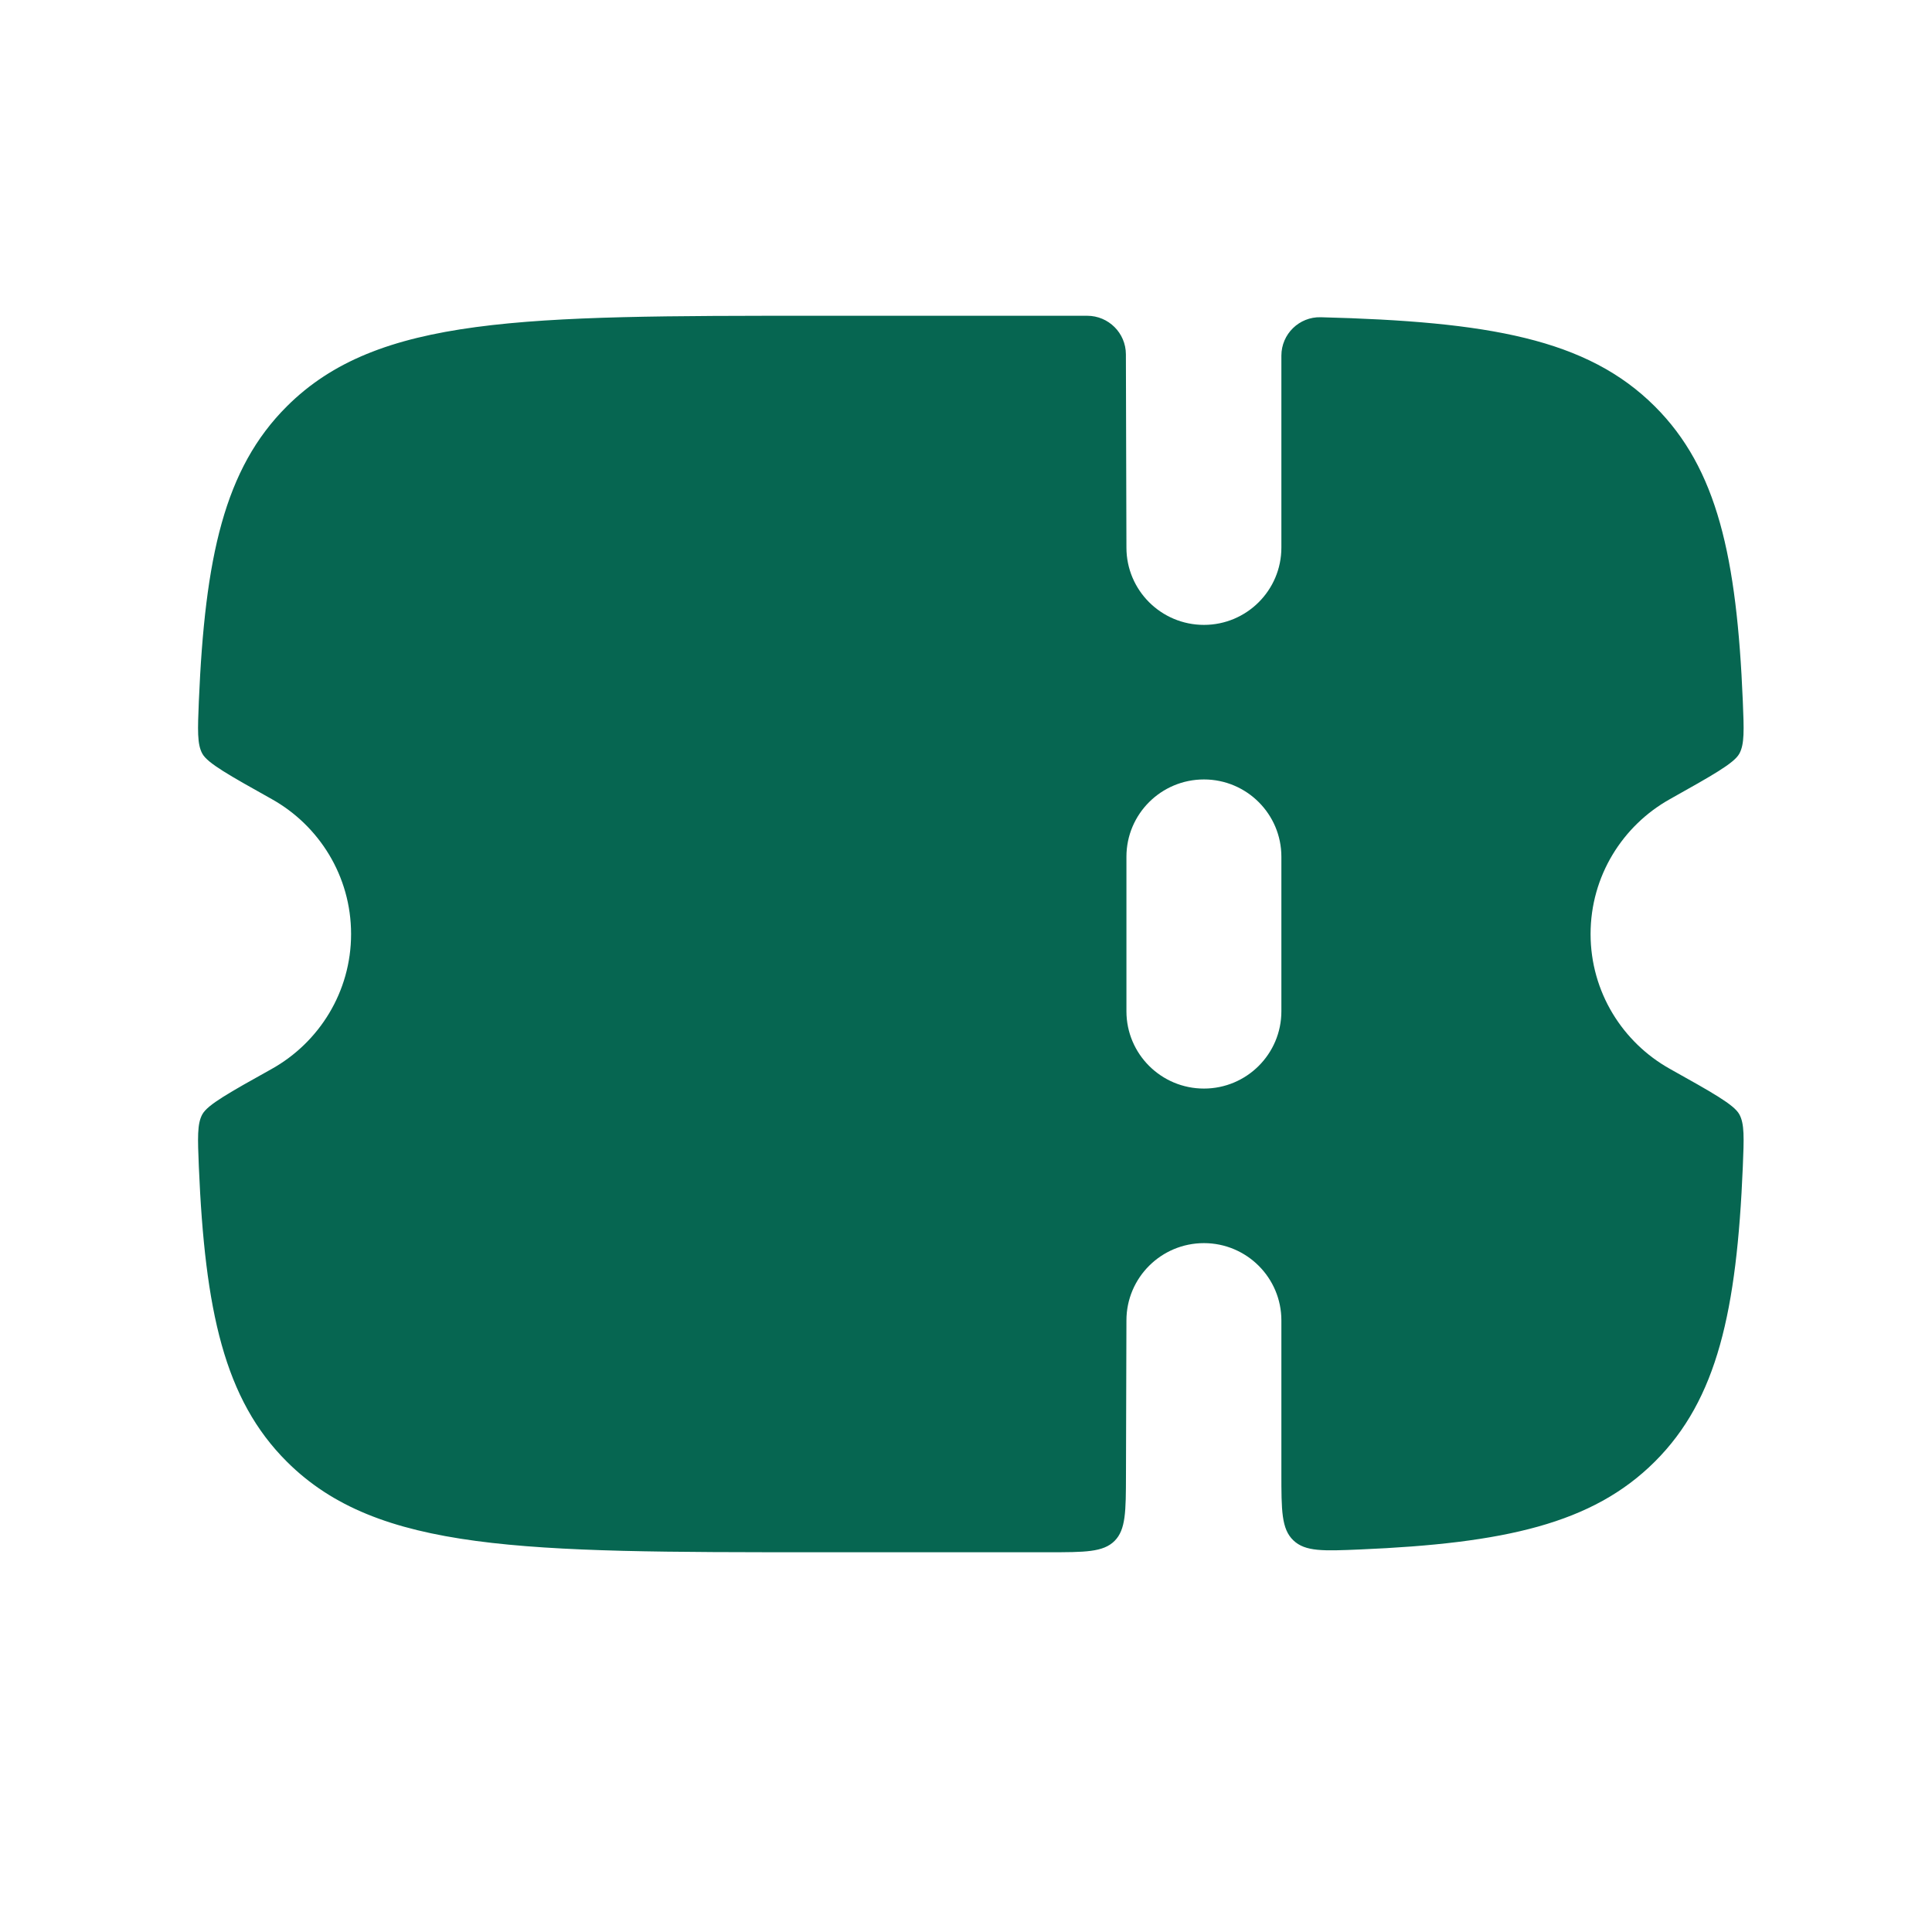
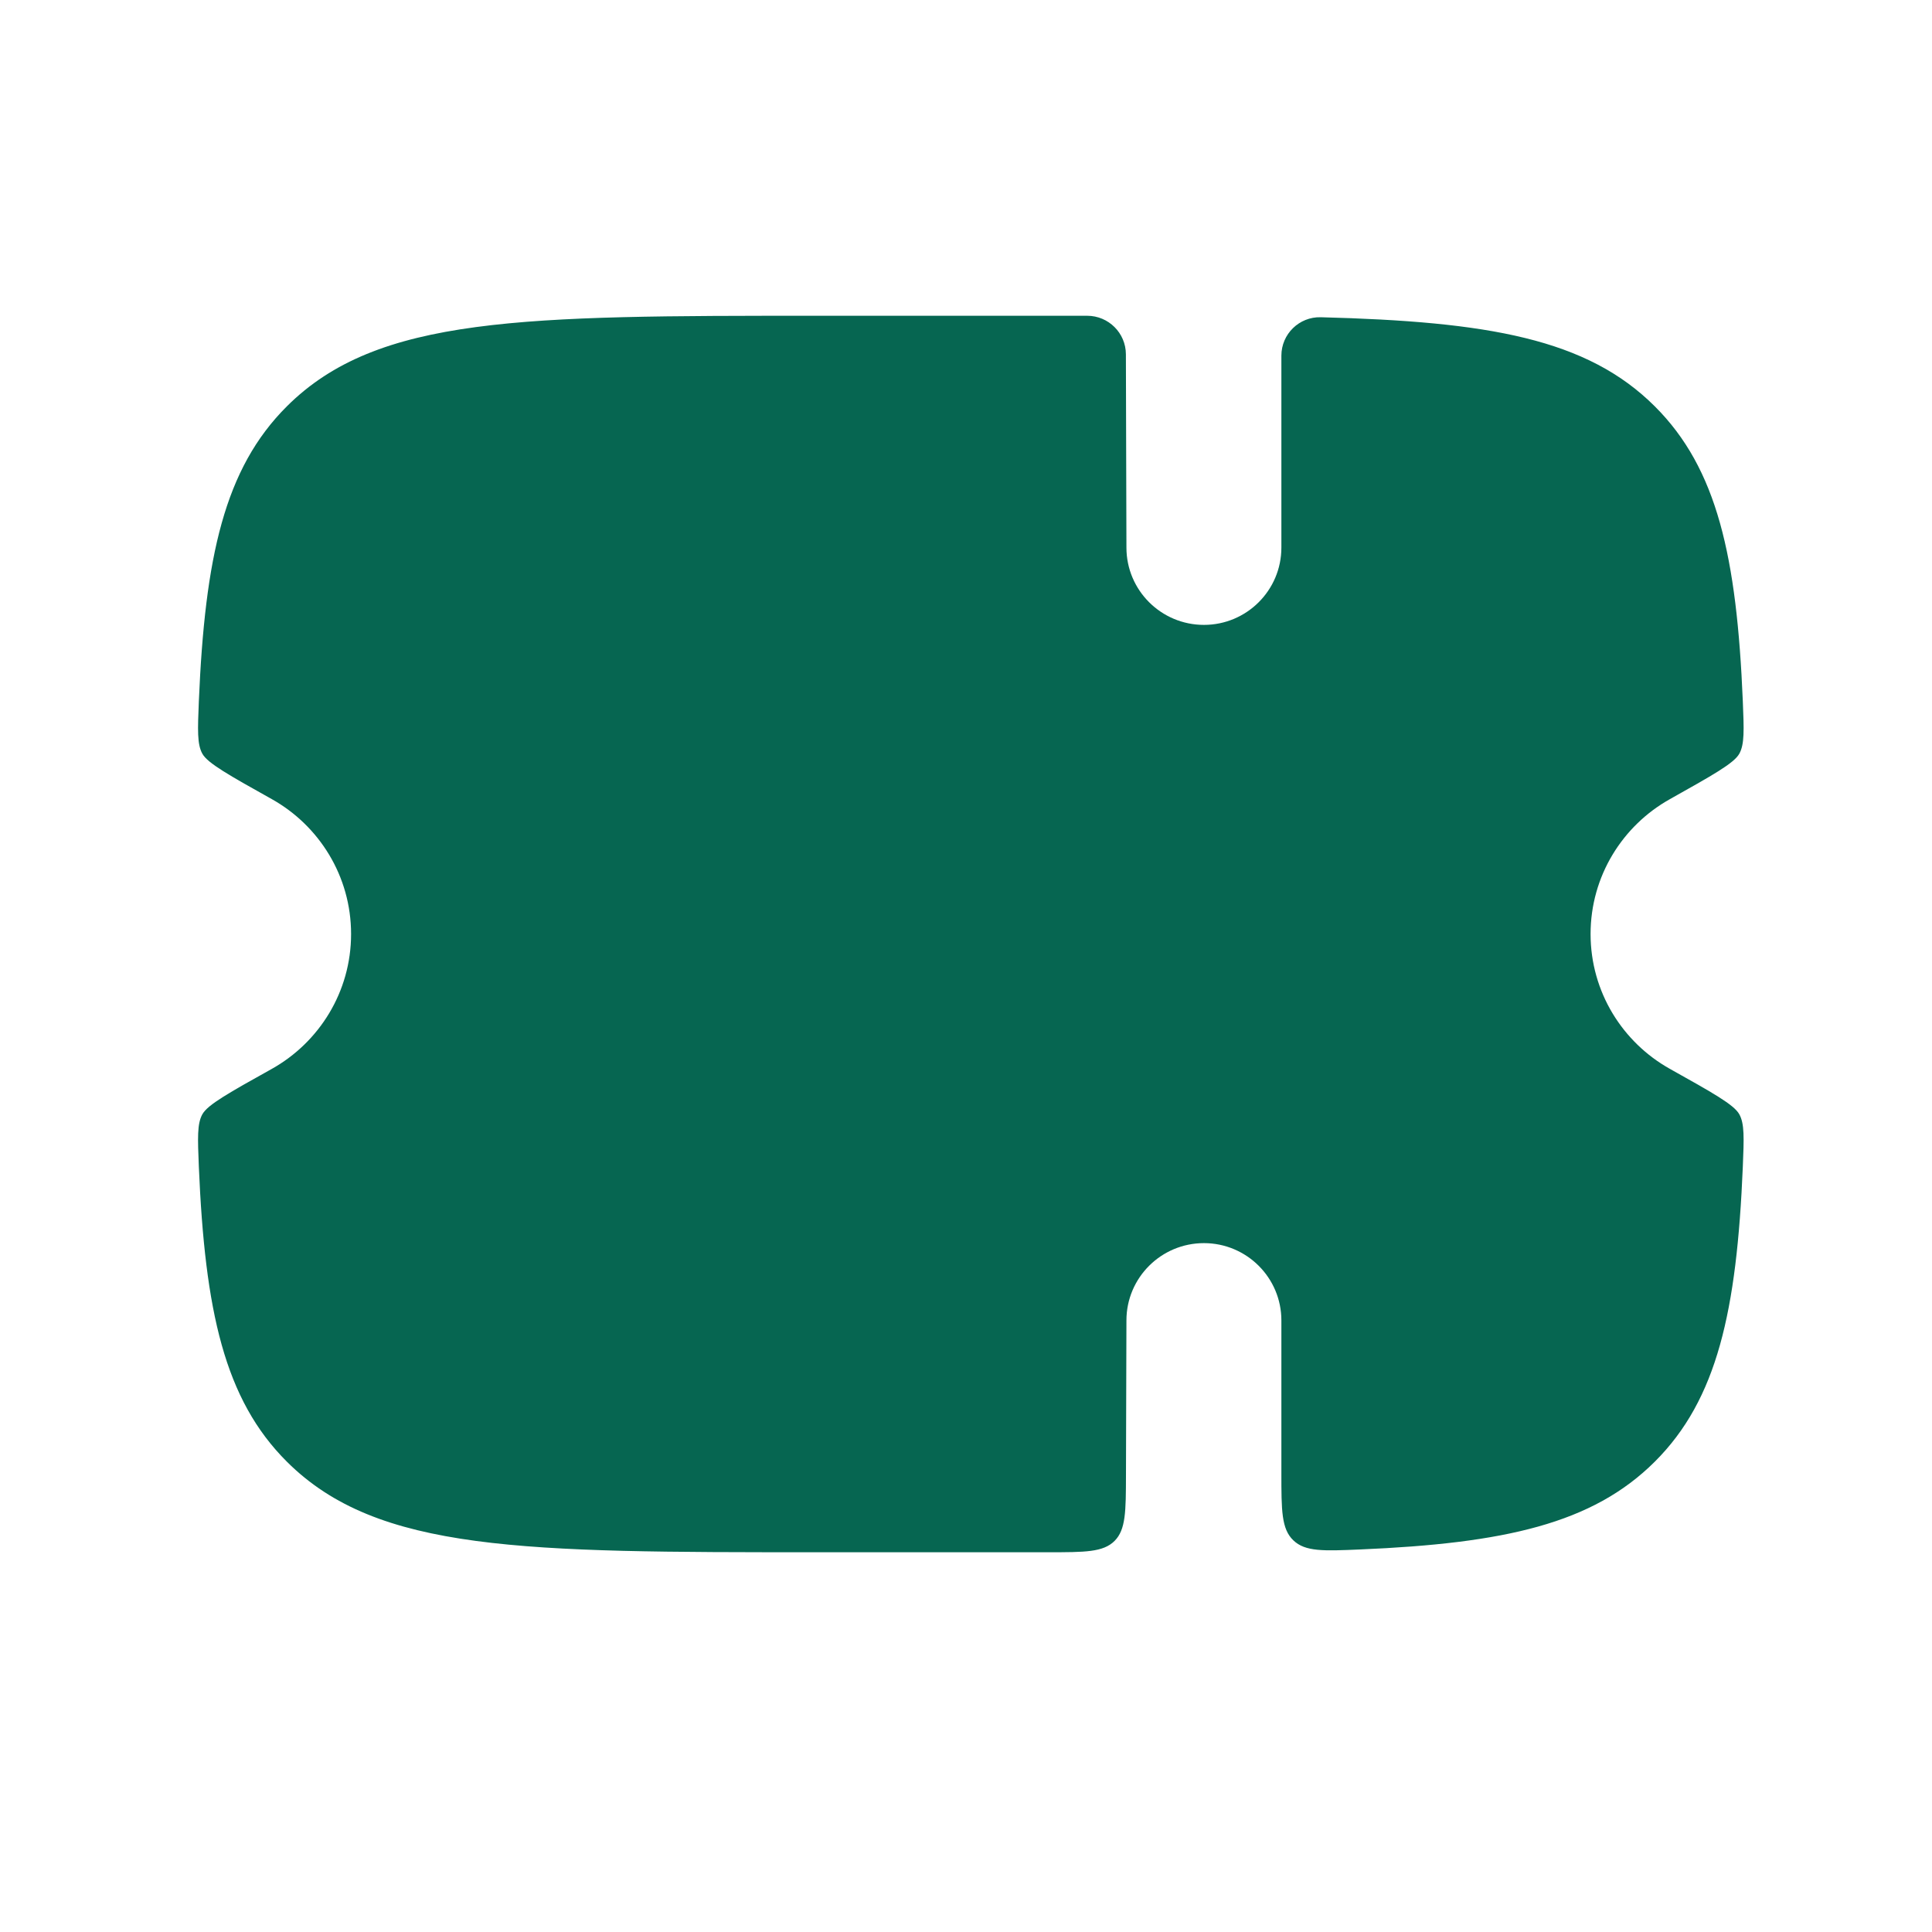
<svg xmlns="http://www.w3.org/2000/svg" width="25" height="25" viewBox="0 0 25 25" fill="none">
  <g id="Bold / Money / Ticket">
-     <path id="Vector" fill-rule="evenodd" clip-rule="evenodd" d="M14.57 19.089L14.576 17.086C14.576 16.534 15.025 16.086 15.579 16.086C16.132 16.086 16.581 16.534 16.581 17.086V19.062C16.581 19.544 16.581 19.785 16.736 19.932C16.89 20.08 17.126 20.07 17.599 20.05C19.462 19.971 20.606 19.719 21.413 18.914C22.222 18.108 22.474 16.962 22.552 15.097C22.567 14.726 22.575 14.541 22.506 14.418C22.437 14.294 22.161 14.14 21.61 13.832C20.997 13.49 20.582 12.836 20.582 12.086C20.582 11.336 20.997 10.682 21.61 10.34C22.161 10.031 22.437 9.877 22.506 9.754C22.575 9.631 22.567 9.445 22.552 9.075C22.474 7.209 22.222 6.064 21.413 5.258C20.535 4.382 19.258 4.161 17.09 4.105C16.811 4.098 16.581 4.323 16.581 4.602V7.086C16.581 7.638 16.132 8.086 15.579 8.086C15.025 8.086 14.576 7.638 14.576 7.086L14.569 4.584C14.568 4.309 14.344 4.086 14.068 4.086H10.558C6.777 4.086 4.887 4.086 3.712 5.258C2.903 6.064 2.652 7.209 2.573 9.075C2.558 9.445 2.55 9.631 2.619 9.754C2.688 9.877 2.964 10.031 3.516 10.34C4.128 10.682 4.543 11.336 4.543 12.086C4.543 12.836 4.128 13.49 3.516 13.832C2.964 14.14 2.688 14.294 2.619 14.418C2.55 14.541 2.558 14.726 2.573 15.097C2.652 16.962 2.903 18.108 3.712 18.914C4.887 20.086 6.777 20.086 10.558 20.086H13.568C14.039 20.086 14.275 20.086 14.422 19.94C14.568 19.794 14.569 19.559 14.57 19.089ZM16.581 13.086V11.086C16.581 10.534 16.132 10.086 15.579 10.086C15.025 10.086 14.576 10.534 14.576 11.086V13.086C14.576 13.638 15.025 14.086 15.579 14.086C16.132 14.086 16.581 13.638 16.581 13.086Z" fill="#066651" />
+     <path id="Vector" fillRule="evenodd" clipRule="evenodd" d="M14.57 19.089L14.576 17.086C14.576 16.534 15.025 16.086 15.579 16.086C16.132 16.086 16.581 16.534 16.581 17.086V19.062C16.581 19.544 16.581 19.785 16.736 19.932C16.89 20.08 17.126 20.07 17.599 20.05C19.462 19.971 20.606 19.719 21.413 18.914C22.222 18.108 22.474 16.962 22.552 15.097C22.567 14.726 22.575 14.541 22.506 14.418C22.437 14.294 22.161 14.14 21.61 13.832C20.997 13.49 20.582 12.836 20.582 12.086C20.582 11.336 20.997 10.682 21.61 10.34C22.161 10.031 22.437 9.877 22.506 9.754C22.575 9.631 22.567 9.445 22.552 9.075C22.474 7.209 22.222 6.064 21.413 5.258C20.535 4.382 19.258 4.161 17.09 4.105C16.811 4.098 16.581 4.323 16.581 4.602V7.086C16.581 7.638 16.132 8.086 15.579 8.086C15.025 8.086 14.576 7.638 14.576 7.086L14.569 4.584C14.568 4.309 14.344 4.086 14.068 4.086H10.558C6.777 4.086 4.887 4.086 3.712 5.258C2.903 6.064 2.652 7.209 2.573 9.075C2.558 9.445 2.55 9.631 2.619 9.754C2.688 9.877 2.964 10.031 3.516 10.34C4.128 10.682 4.543 11.336 4.543 12.086C4.543 12.836 4.128 13.49 3.516 13.832C2.964 14.14 2.688 14.294 2.619 14.418C2.55 14.541 2.558 14.726 2.573 15.097C2.652 16.962 2.903 18.108 3.712 18.914C4.887 20.086 6.777 20.086 10.558 20.086H13.568C14.039 20.086 14.275 20.086 14.422 19.94C14.568 19.794 14.569 19.559 14.57 19.089ZM16.581 13.086V11.086C16.581 10.534 16.132 10.086 15.579 10.086C15.025 10.086 14.576 10.534 14.576 11.086V13.086C14.576 13.638 15.025 14.086 15.579 14.086C16.132 14.086 16.581 13.638 16.581 13.086Z" fill="#066651" />
  </g>
</svg>
